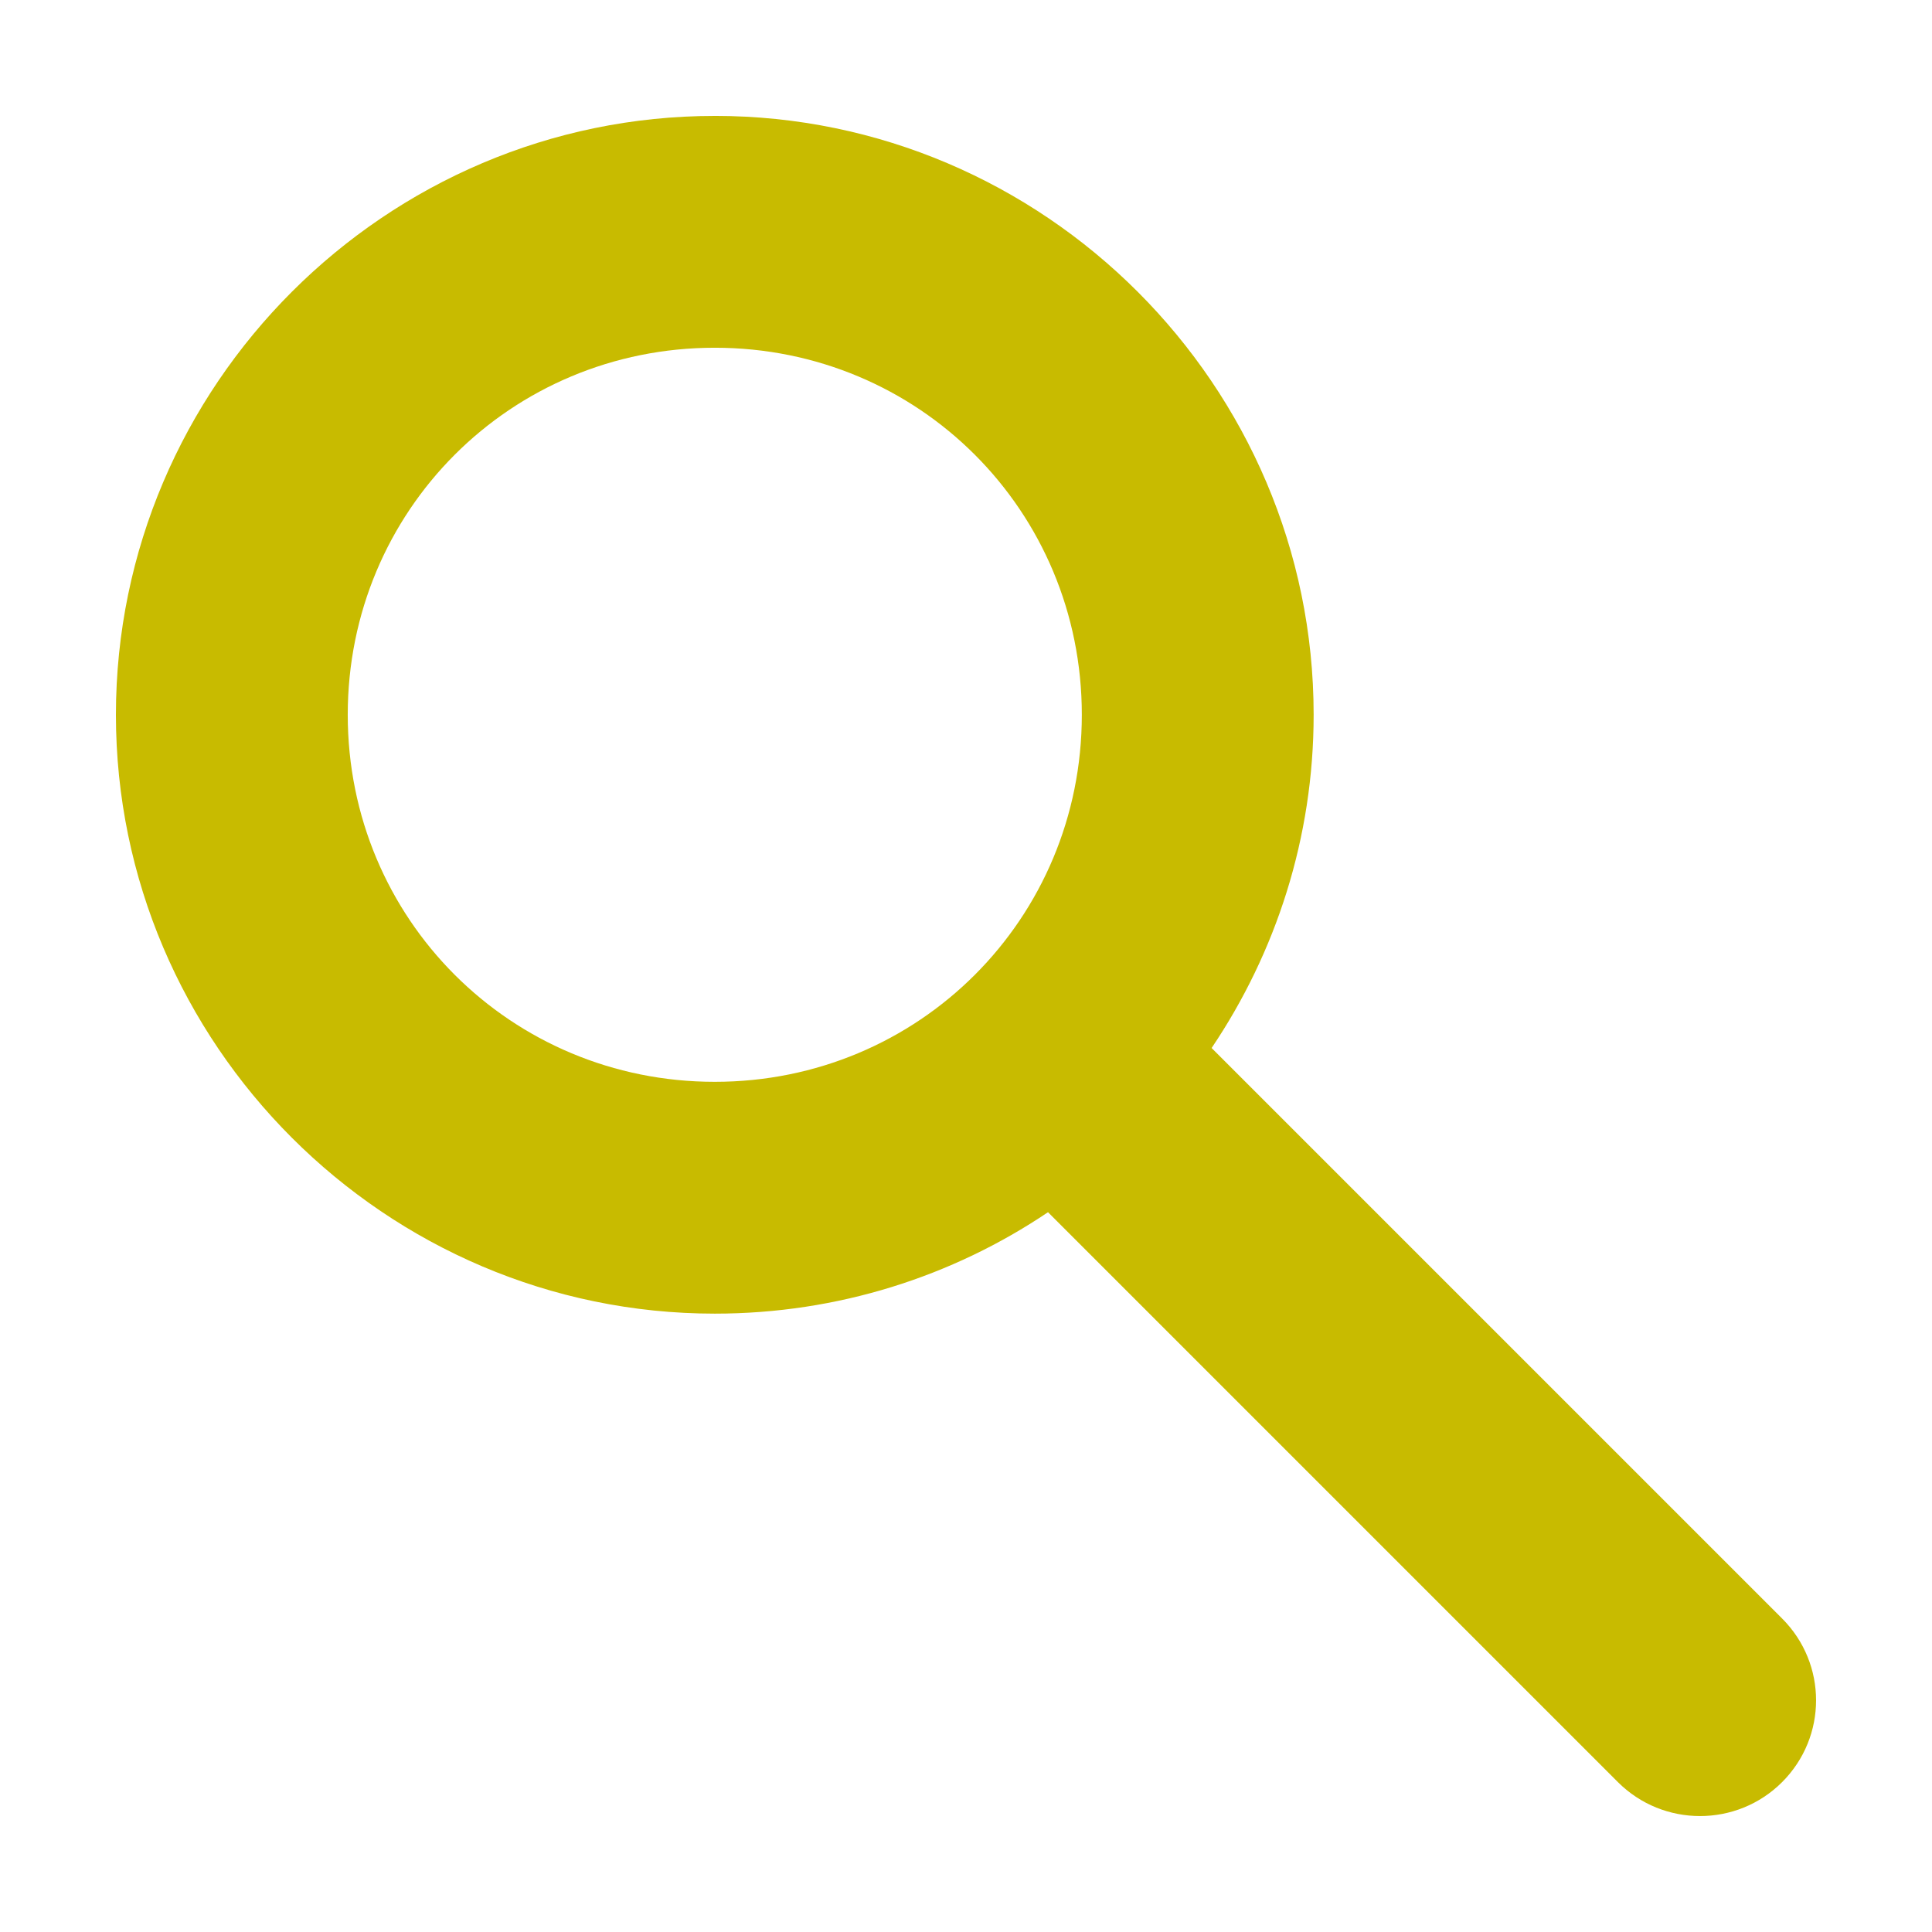
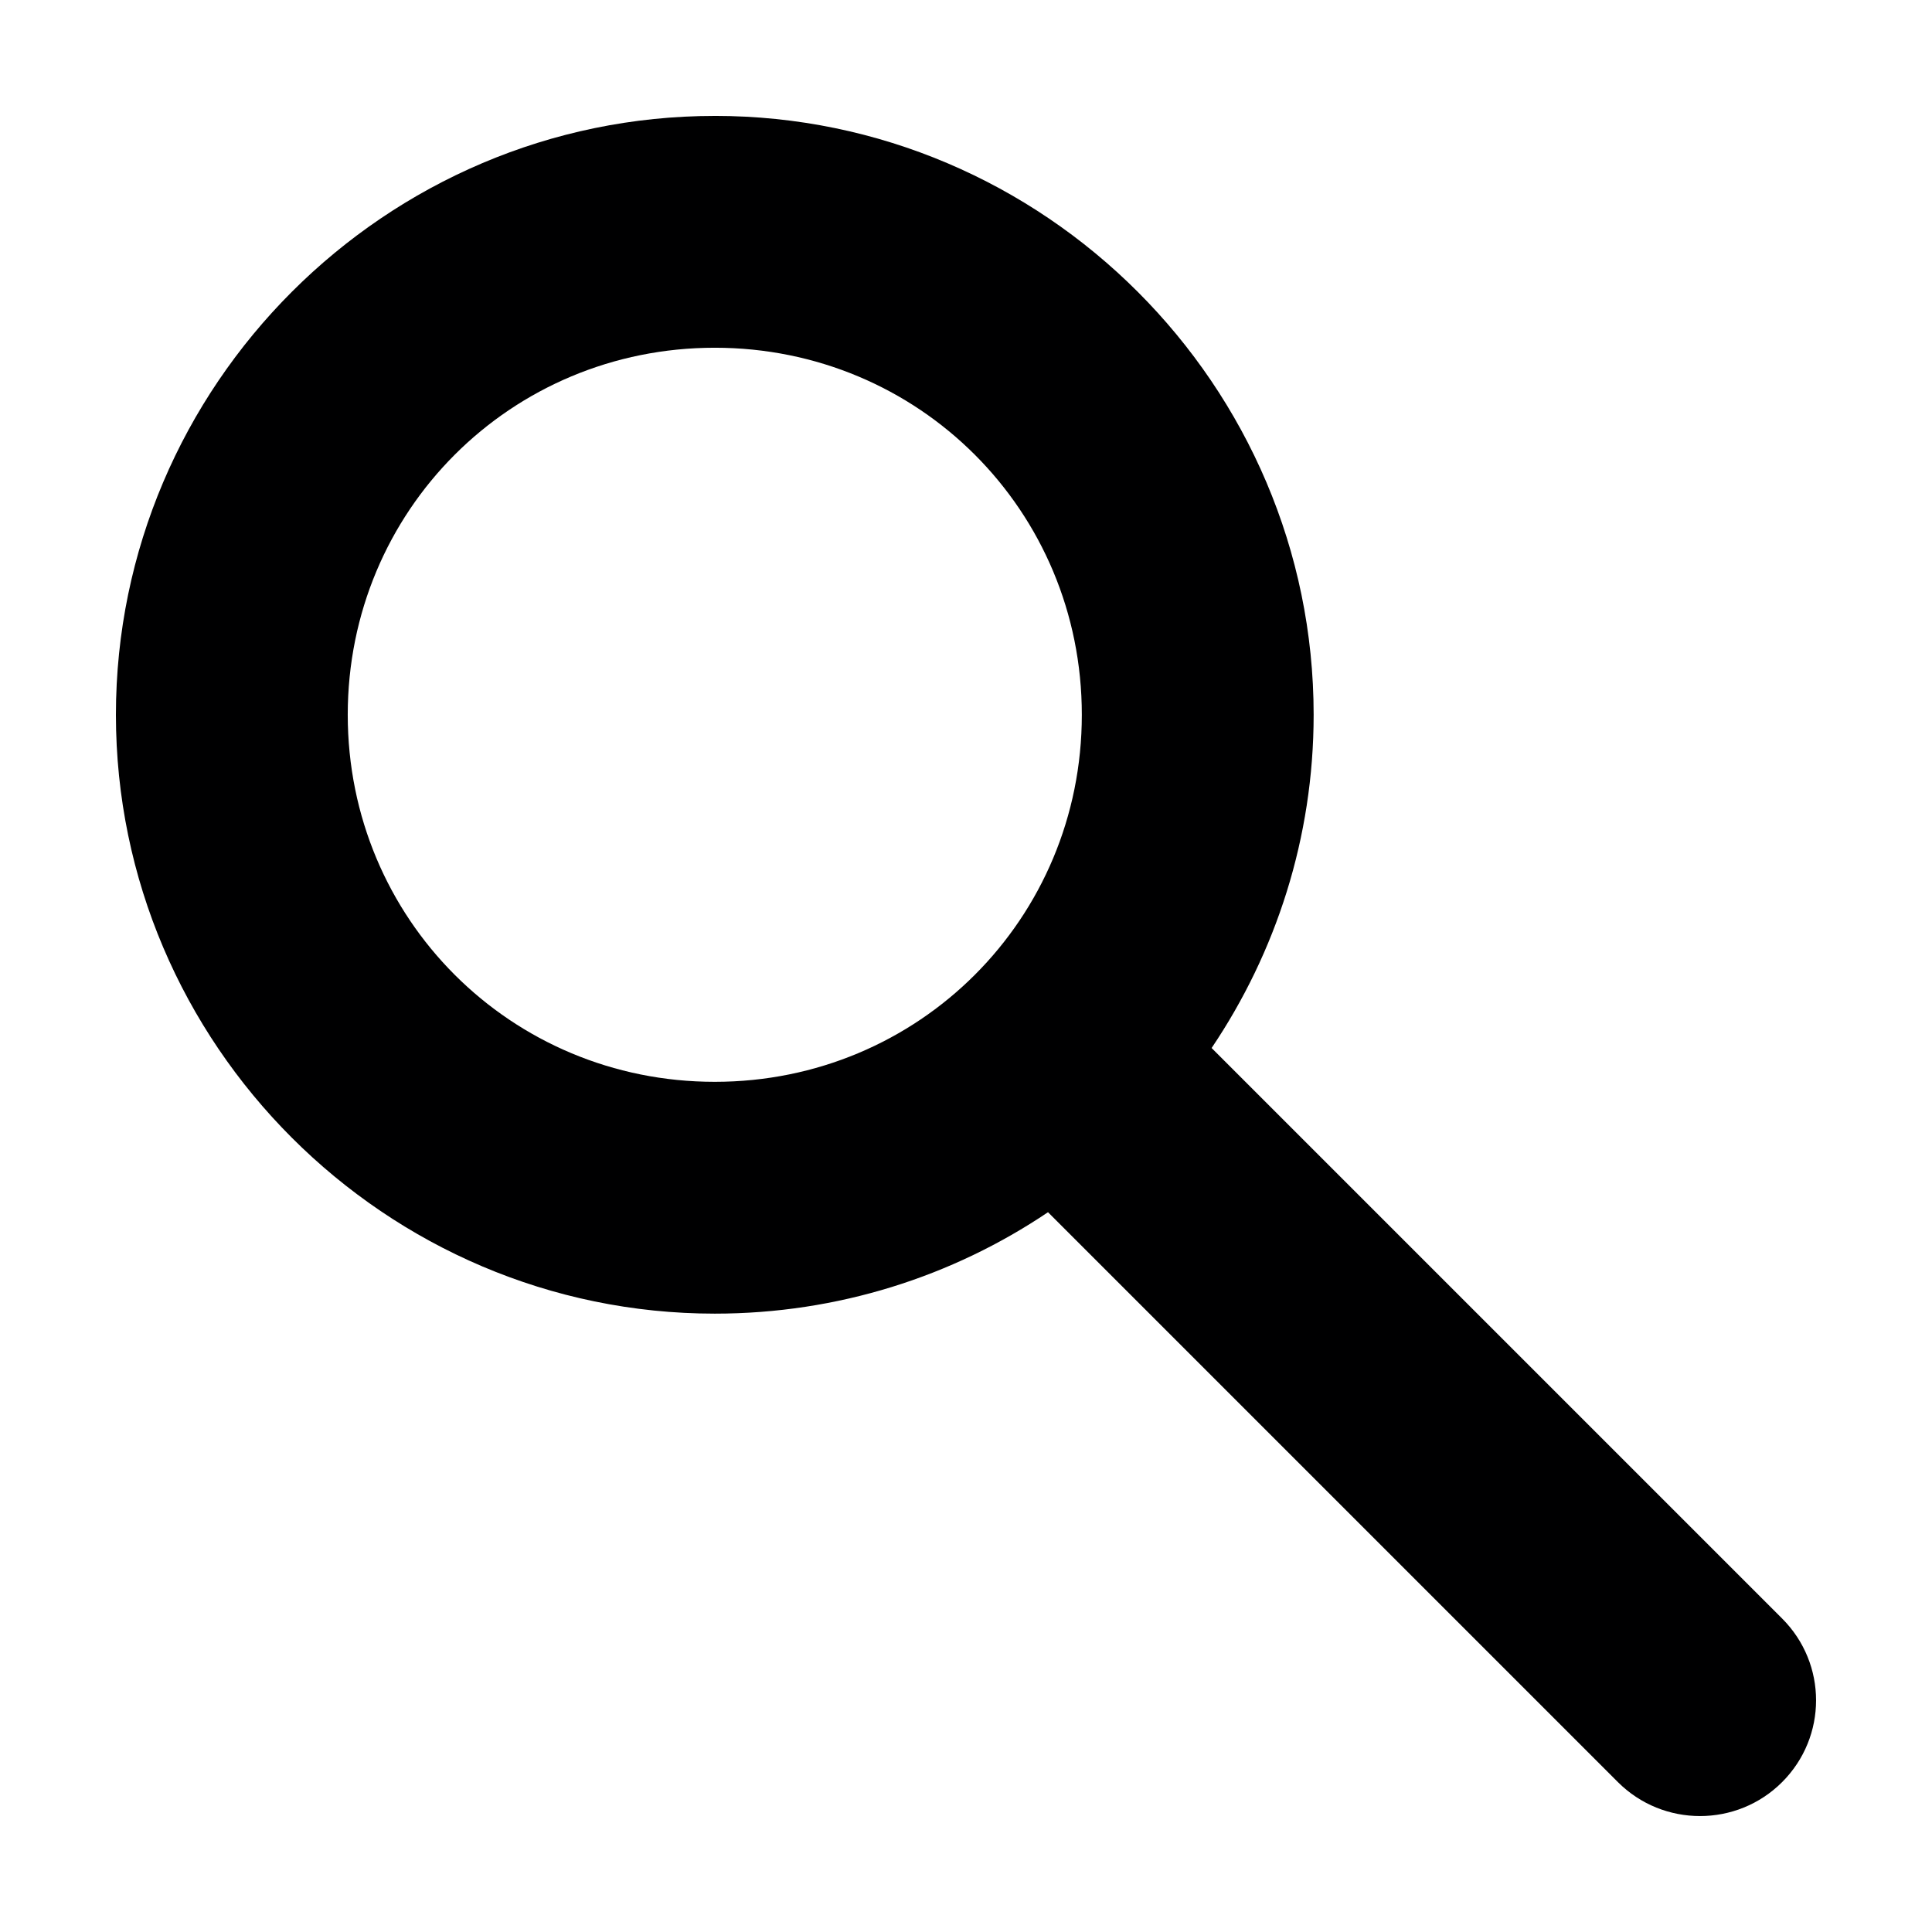
- <svg xmlns="http://www.w3.org/2000/svg" fill="#C8BB00" version="1.1" x="0px" y="0px" viewBox="0 0 100 100">
+ <svg xmlns="http://www.w3.org/2000/svg" fill="#000001" version="1.1" x="0px" y="0px" viewBox="0 0 100 100">
  <g transform="translate(0,-952.3622)">
-     <path style="text-indent:0;text-transform:none;direction:ltr;block-progression:tb;baseline-shift:baseline;color:#000000;enable-background:accumulate;" d="m 36.997,958.362 c -17.048,0 -30.997,13.949 -30.997,30.997 0,17.048 13.949,30.997 30.997,30.997 6.363,0 12.313,-1.927 17.248,-5.25 l 29.498,29.498 c 2.343,2.343 6.157,2.343 8.499,0 2.343,-2.343 2.343,-6.125 0,-8.468 l -29.529,-29.529 c 3.327,-4.938 5.281,-10.88 5.281,-17.249 0,-17.048 -13.949,-30.997 -30.997,-30.997 z m 0,11.999 c 10.563,0 18.998,8.435 18.998,18.998 0,10.563 -8.435,18.998 -18.998,18.998 -10.563,0 -18.998,-8.435 -18.998,-18.998 0,-10.564 8.435,-18.998 18.998,-18.998 z" fill="#C8BB00" fill-opacity="1" marker="none" visibility="visible" display="inline" overflow="visible" />
+     <path style="text-indent:0;text-transform:none;direction:ltr;block-progression:tb;baseline-shift:baseline;color:#000000;enable-background:accumulate;" d="m 36.997,958.362 c -17.048,0 -30.997,13.949 -30.997,30.997 0,17.048 13.949,30.997 30.997,30.997 6.363,0 12.313,-1.927 17.248,-5.25 l 29.498,29.498 c 2.343,2.343 6.157,2.343 8.499,0 2.343,-2.343 2.343,-6.125 0,-8.468 l -29.529,-29.529 c 3.327,-4.938 5.281,-10.88 5.281,-17.249 0,-17.048 -13.949,-30.997 -30.997,-30.997 z m 0,11.999 c 10.563,0 18.998,8.435 18.998,18.998 0,10.563 -8.435,18.998 -18.998,18.998 -10.563,0 -18.998,-8.435 -18.998,-18.998 0,-10.564 8.435,-18.998 18.998,-18.998 z" fill="#000001" fill-opacity="1" marker="none" visibility="visible" display="inline" overflow="visible" />
  </g>
</svg>
